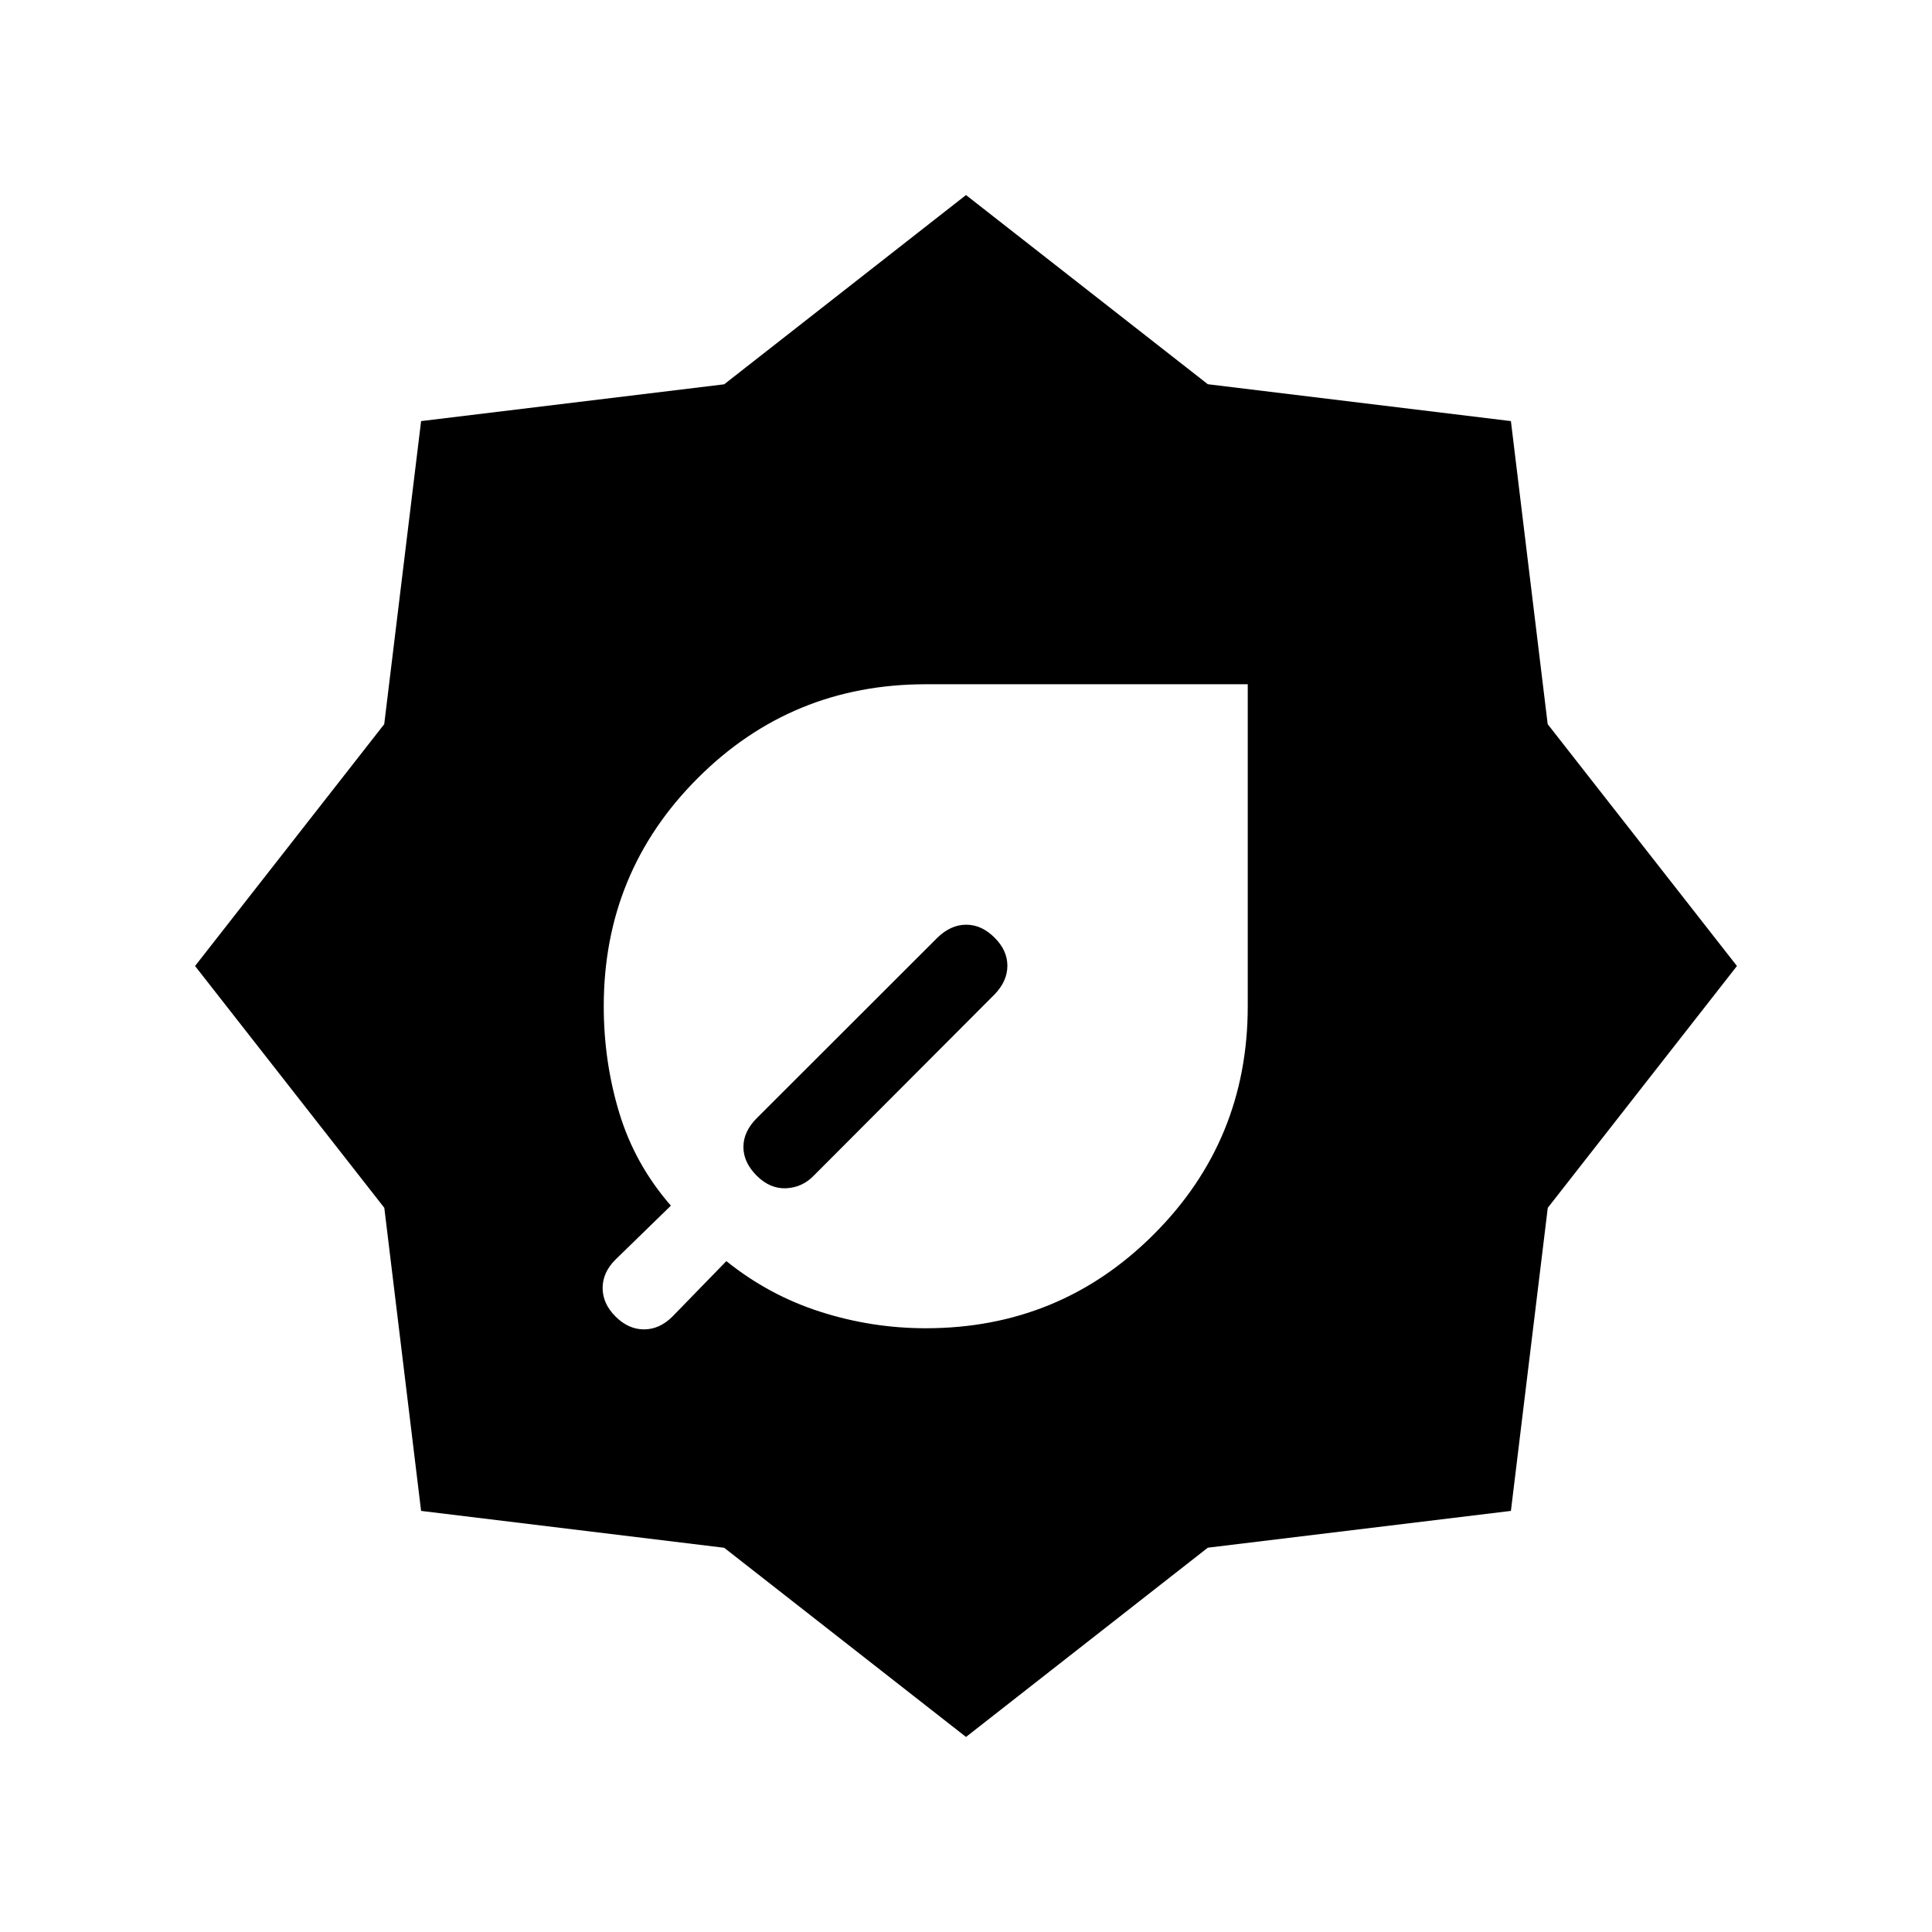
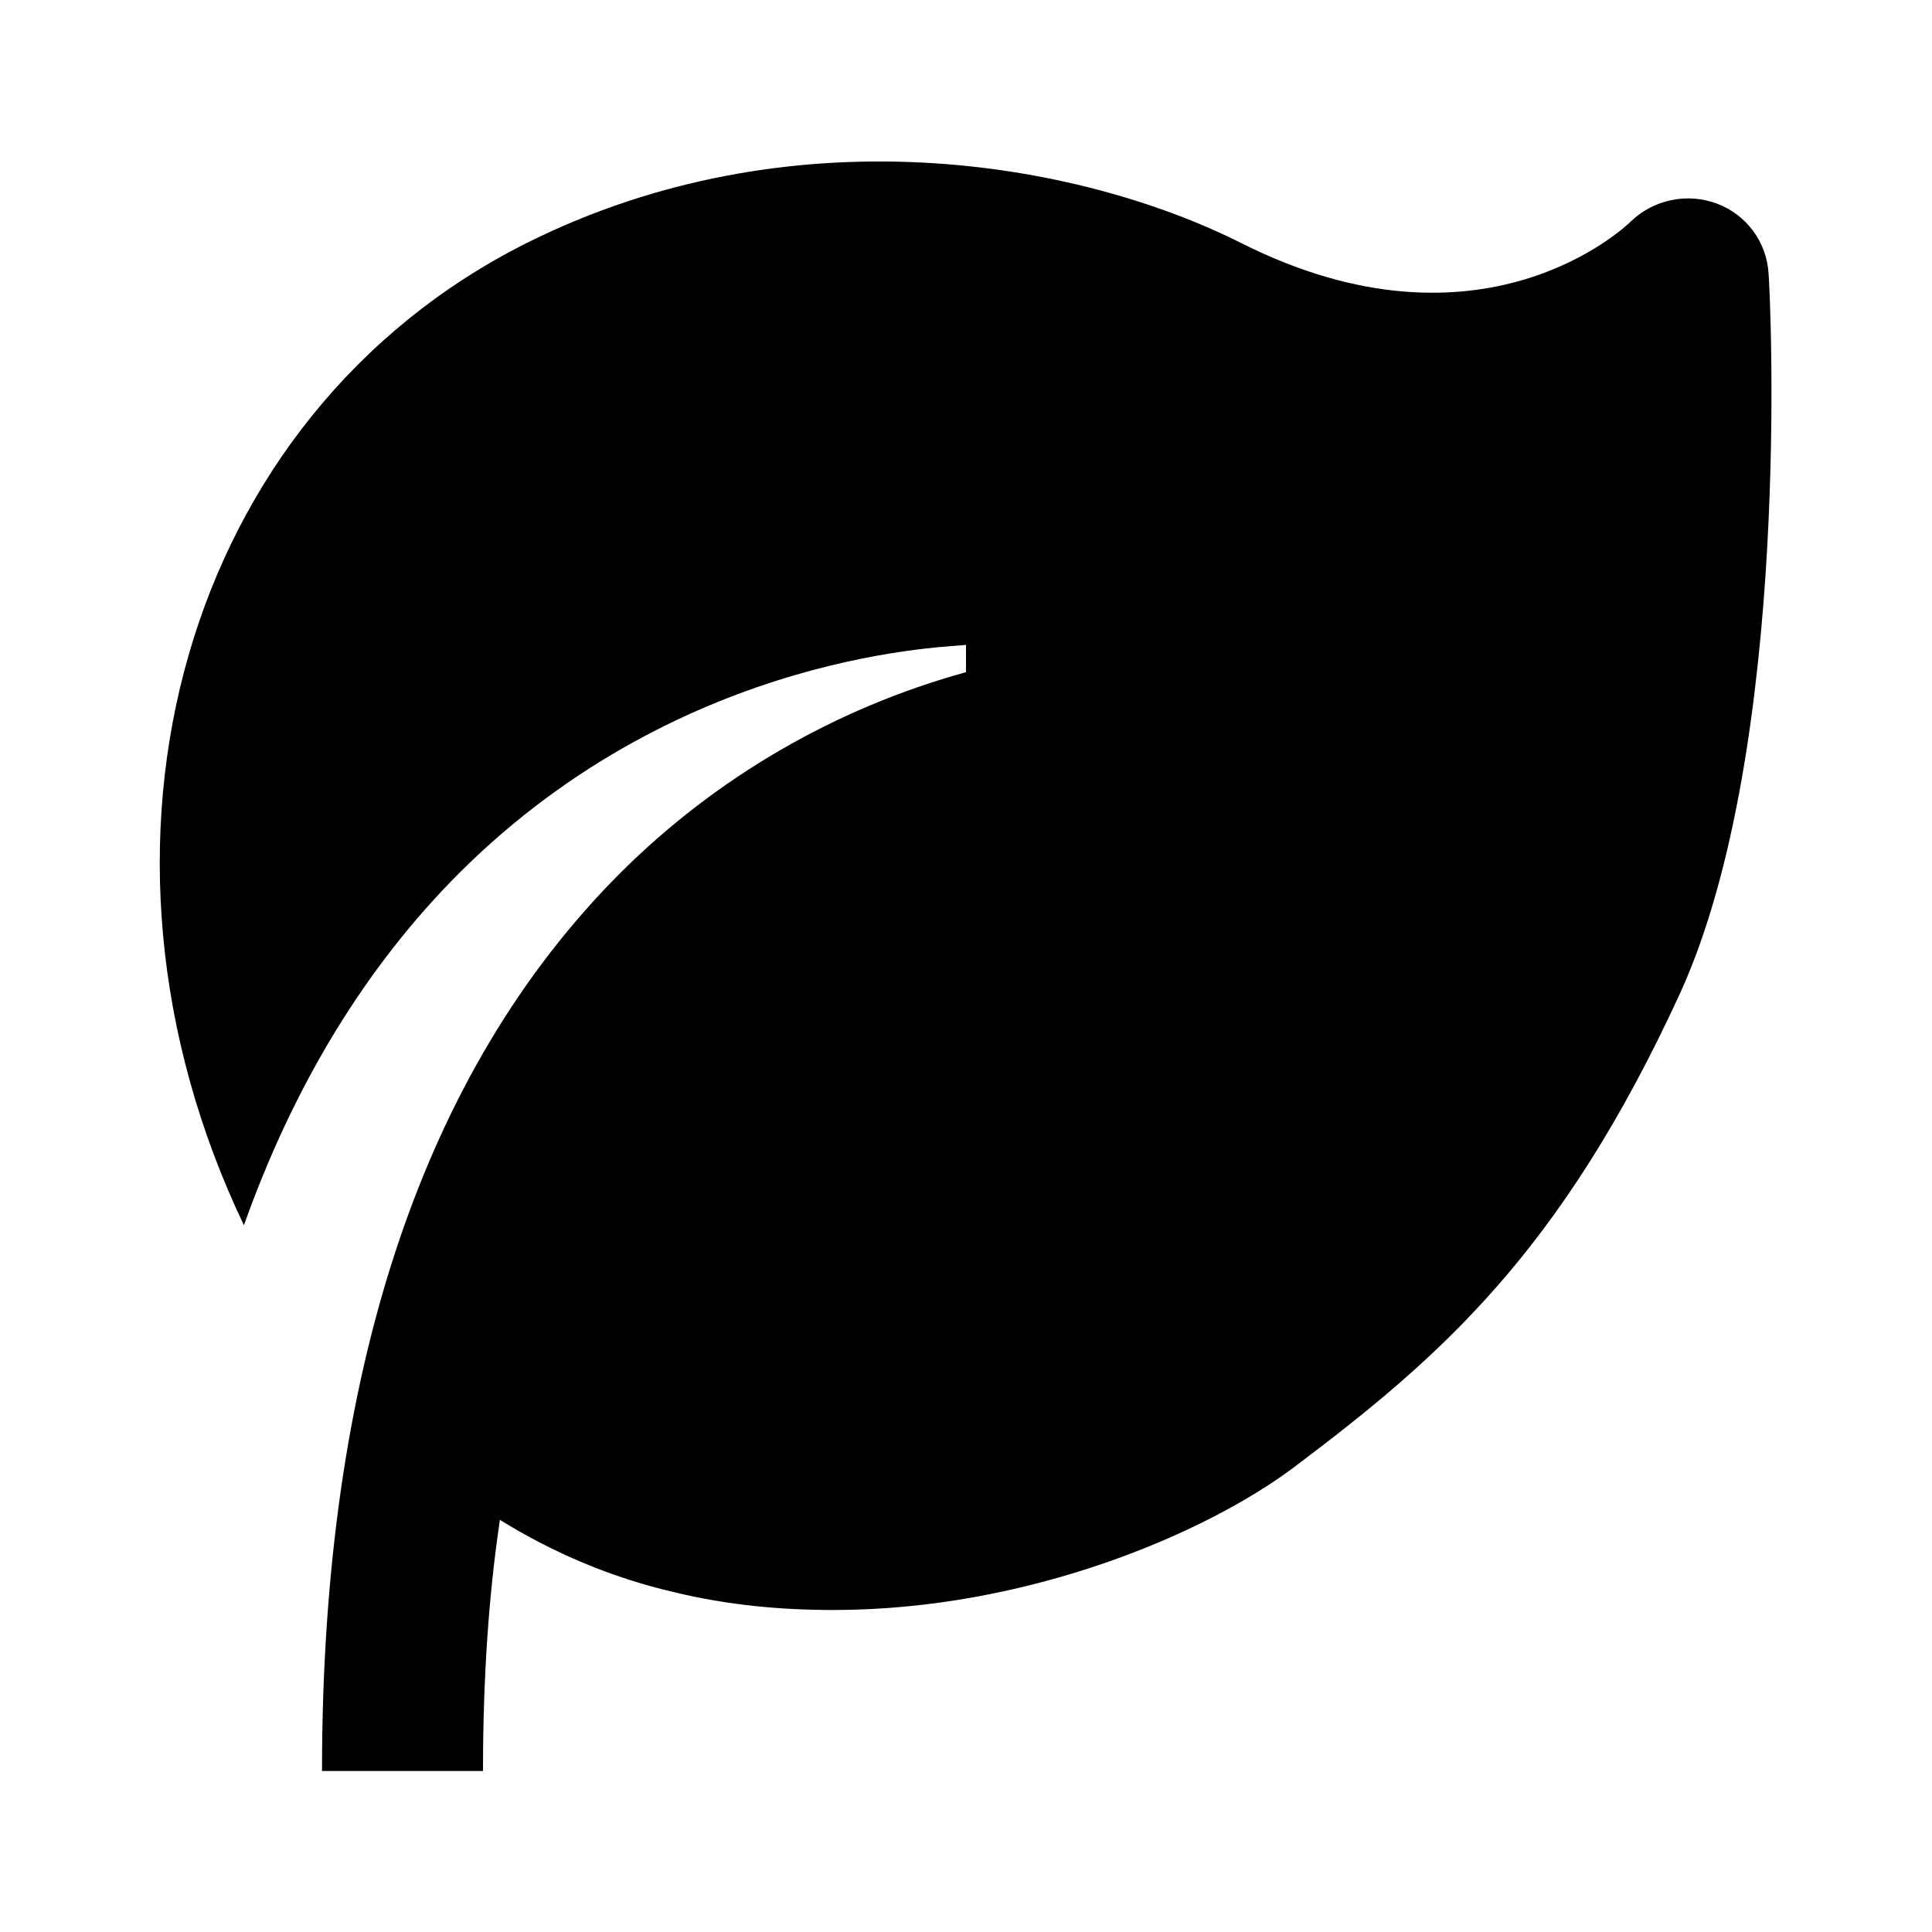
- <svg xmlns="http://www.w3.org/2000/svg" width="64" height="64" viewBox="0 0 24 24">
-   <path fill="currentColor" d="M11.5 16.5q1.667 0 2.833-1.167Q15.5 14.167 15.5 12.5v-4h-4q-1.667 0-2.833 1.167Q7.5 10.833 7.5 12.5q0 .69.194 1.328t.64 1.149l-.688.67q-.16.159-.16.353t.16.354t.354.16t.354-.16l.669-.688q.53.426 1.17.63q.638.204 1.307.204m.5 5.077l-3.004-2.35l-3.765-.458l-.457-3.765L2.423 12l2.35-3.004l.458-3.765l3.765-.457L12 2.423l3.004 2.35l3.765.458l.457 3.765L21.577 12l-2.35 3.004l-.458 3.765l-3.765.457zm.354-9.223q.16-.165.16-.357t-.16-.35q-.16-.16-.351-.16t-.357.16L9.4 13.891q-.165.166-.165.357q0 .192.165.357q.166.165.366.156q.201-.01.342-.156z" />
+ <svg xmlns="http://www.w3.org/2000/svg" width="1em" height="1em" viewBox="0 0 24 24">
+   <path fill="currentColor" d="M21.33 2.53c-.37-.14-.79-.05-1.07.22c-.07.07-1.86 1.77-4.84.27c-2.05-1.03-5.6-1.64-8.88 0c-4.26 2.14-5.77 7.47-3.51 12.2c.62-1.74 1.51-3.21 2.68-4.38c2.81-2.8 6.2-2.8 6.29-2.83v.34a9.75 9.75 0 0 0-4.29 2.49C5.25 13.3 4 17.05 4 22h2c0-1.15.07-2.18.21-3.12c.66.41 1.39.72 2.17.9c.66.16 1.32.22 1.97.22c2.43 0 4.64-.96 5.72-1.77c1.82-1.37 3.32-2.67 4.8-5.89c1.4-3.07 1.12-8.7 1.1-8.94a.99.99 0 0 0-.64-.87" />
</svg>
